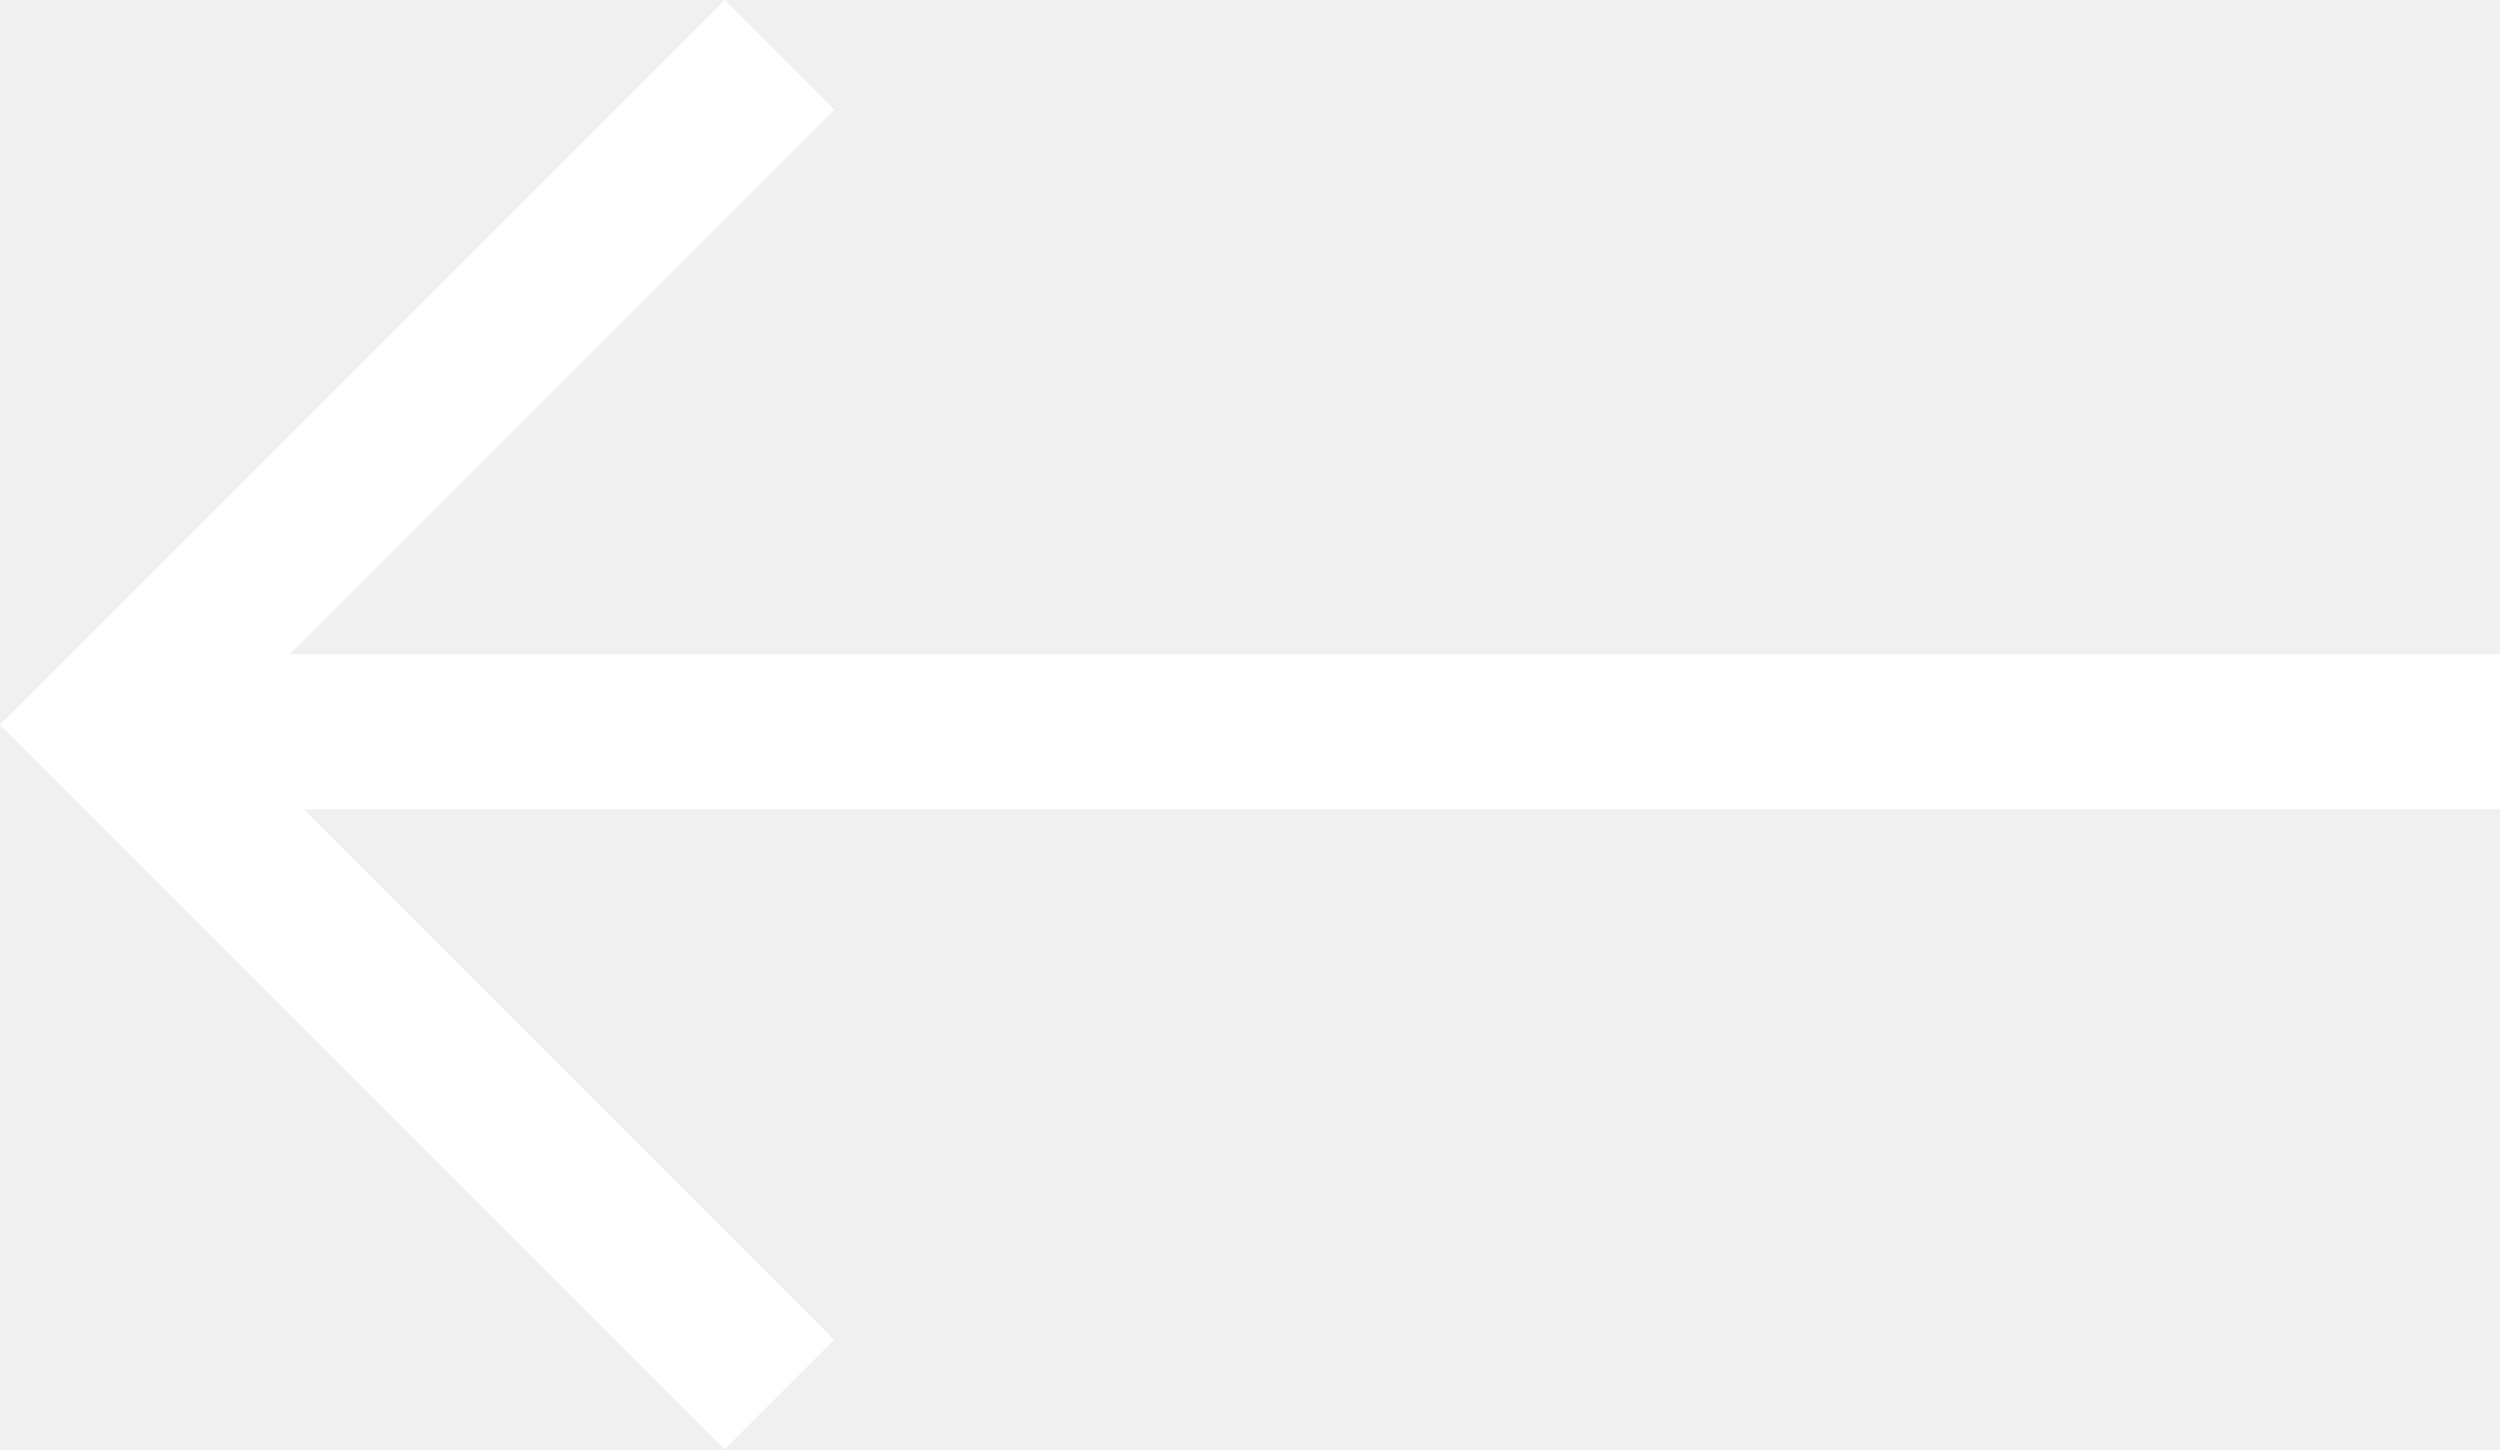
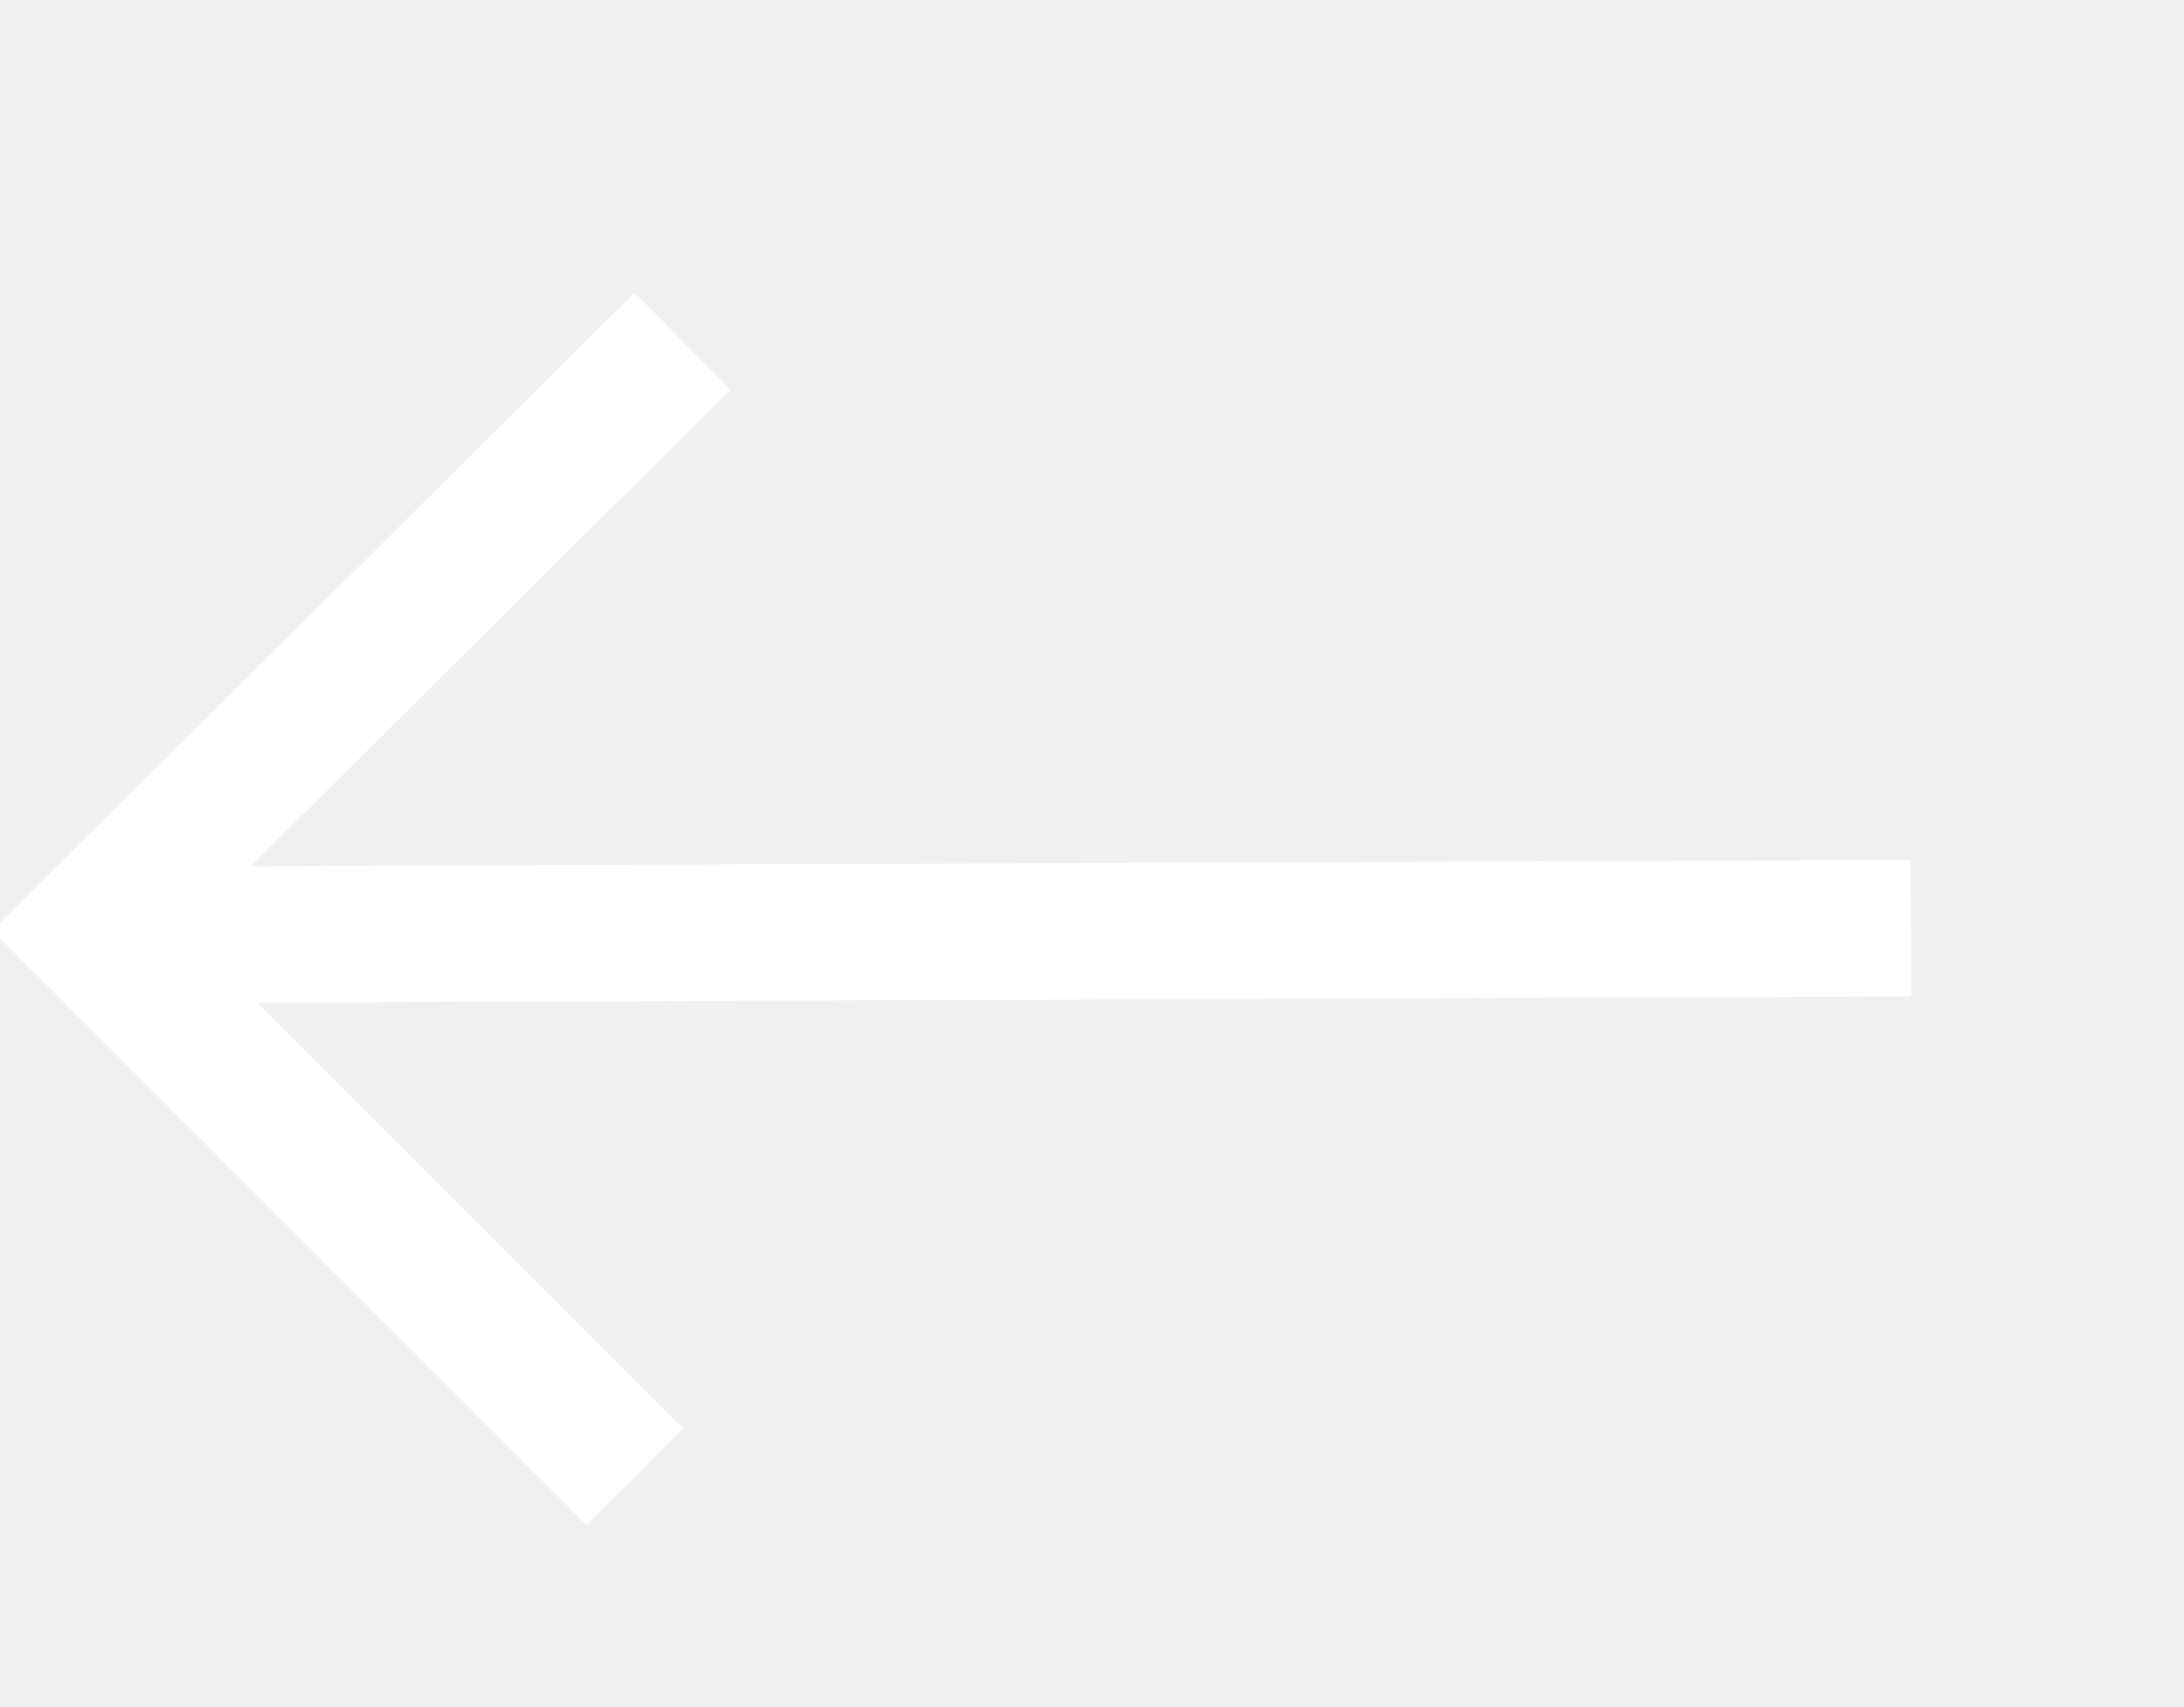
- <svg xmlns="http://www.w3.org/2000/svg" width="32.242" height="18.693" viewBox="0 0 32.242 18.693">
-   <g id="arrow-left" transform="translate(-202.723 -137.717)">
-     <path id="Path_278" data-name="Path 278" d="M16475.775,1222.011l-8.639,8.639,8.639,8.639" transform="translate(-16263 -1083.587)" fill="none" stroke="#fff" stroke-width="2" />
-     <line id="Line_68" data-name="Line 68" x1="30.57" transform="translate(204.395 147.155)" fill="none" stroke="#fff" stroke-width="2" />
-   </g>
+ <svg xmlns="http://www.w3.org/2000/svg" width="32" height="25" viewBox="0 0 32 18">
+   <path d="M10 1.5l-8.7 8.639 8 8" fill="none" stroke="#fff" stroke-width="2" />
+   <line id="myArrow" x1="1.3" x2="28" y1="10.2" y2="10.1" fill="none" stroke="#fff" stroke-width="2" />
</svg>
